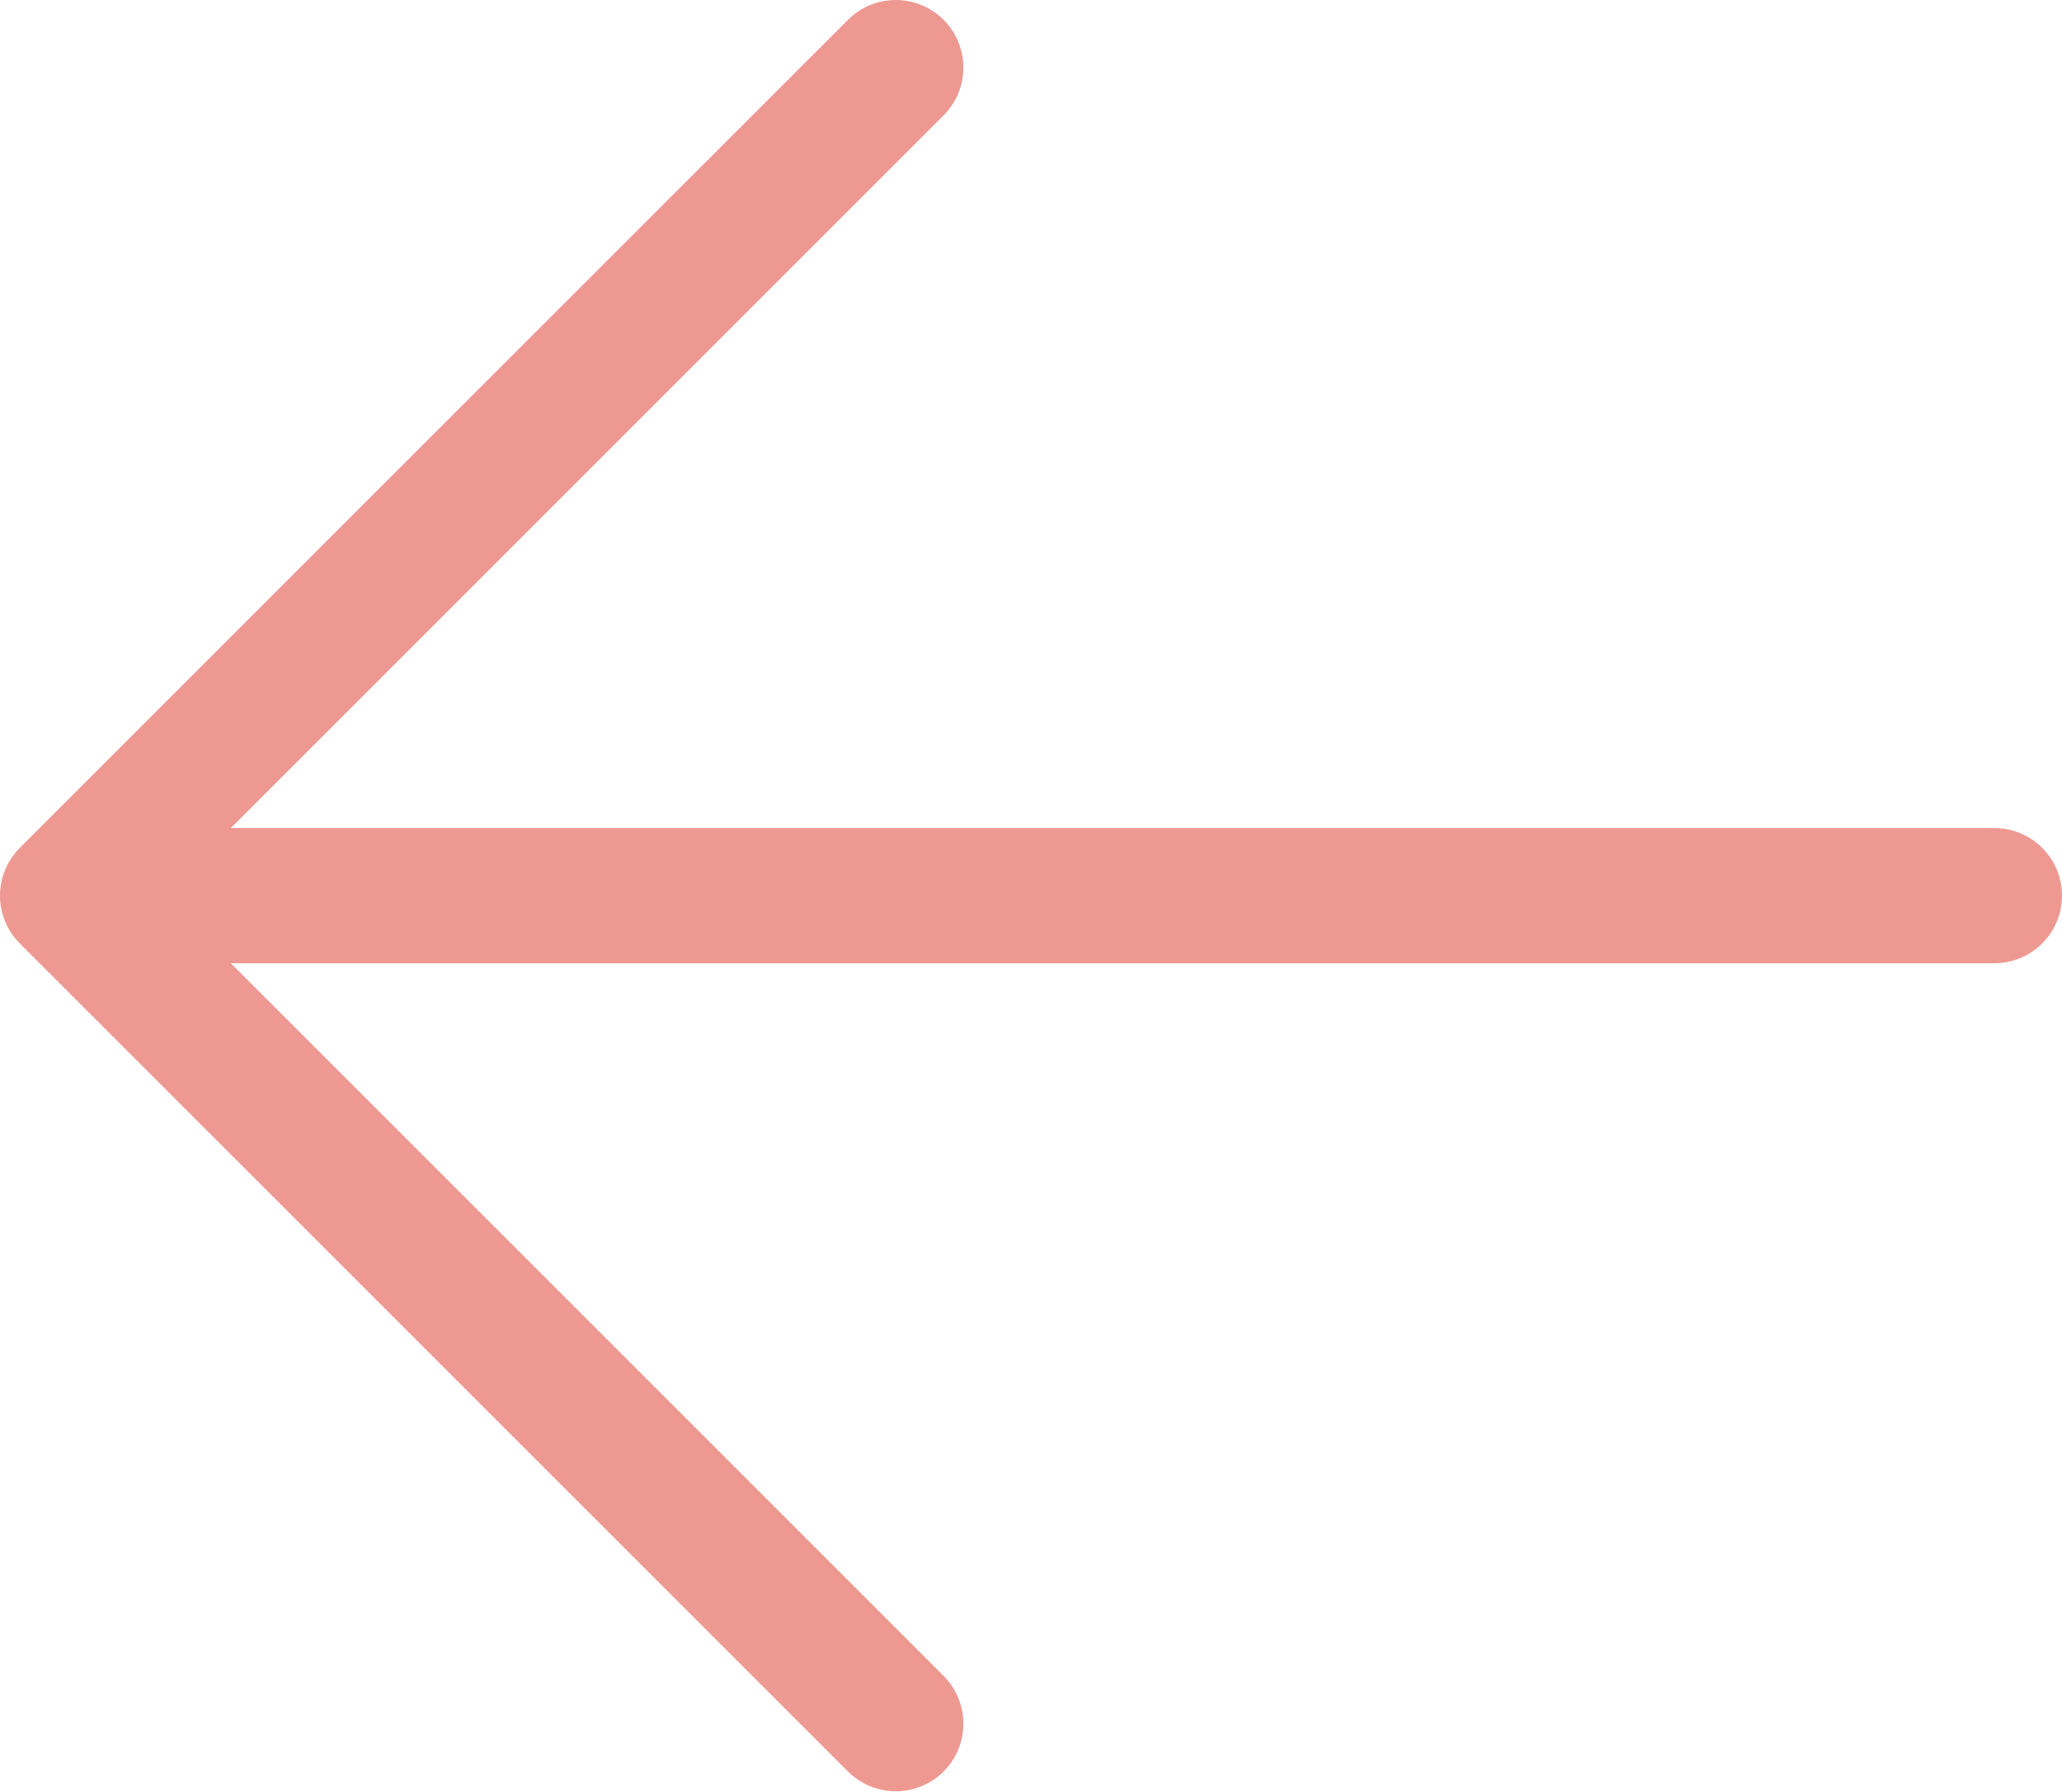
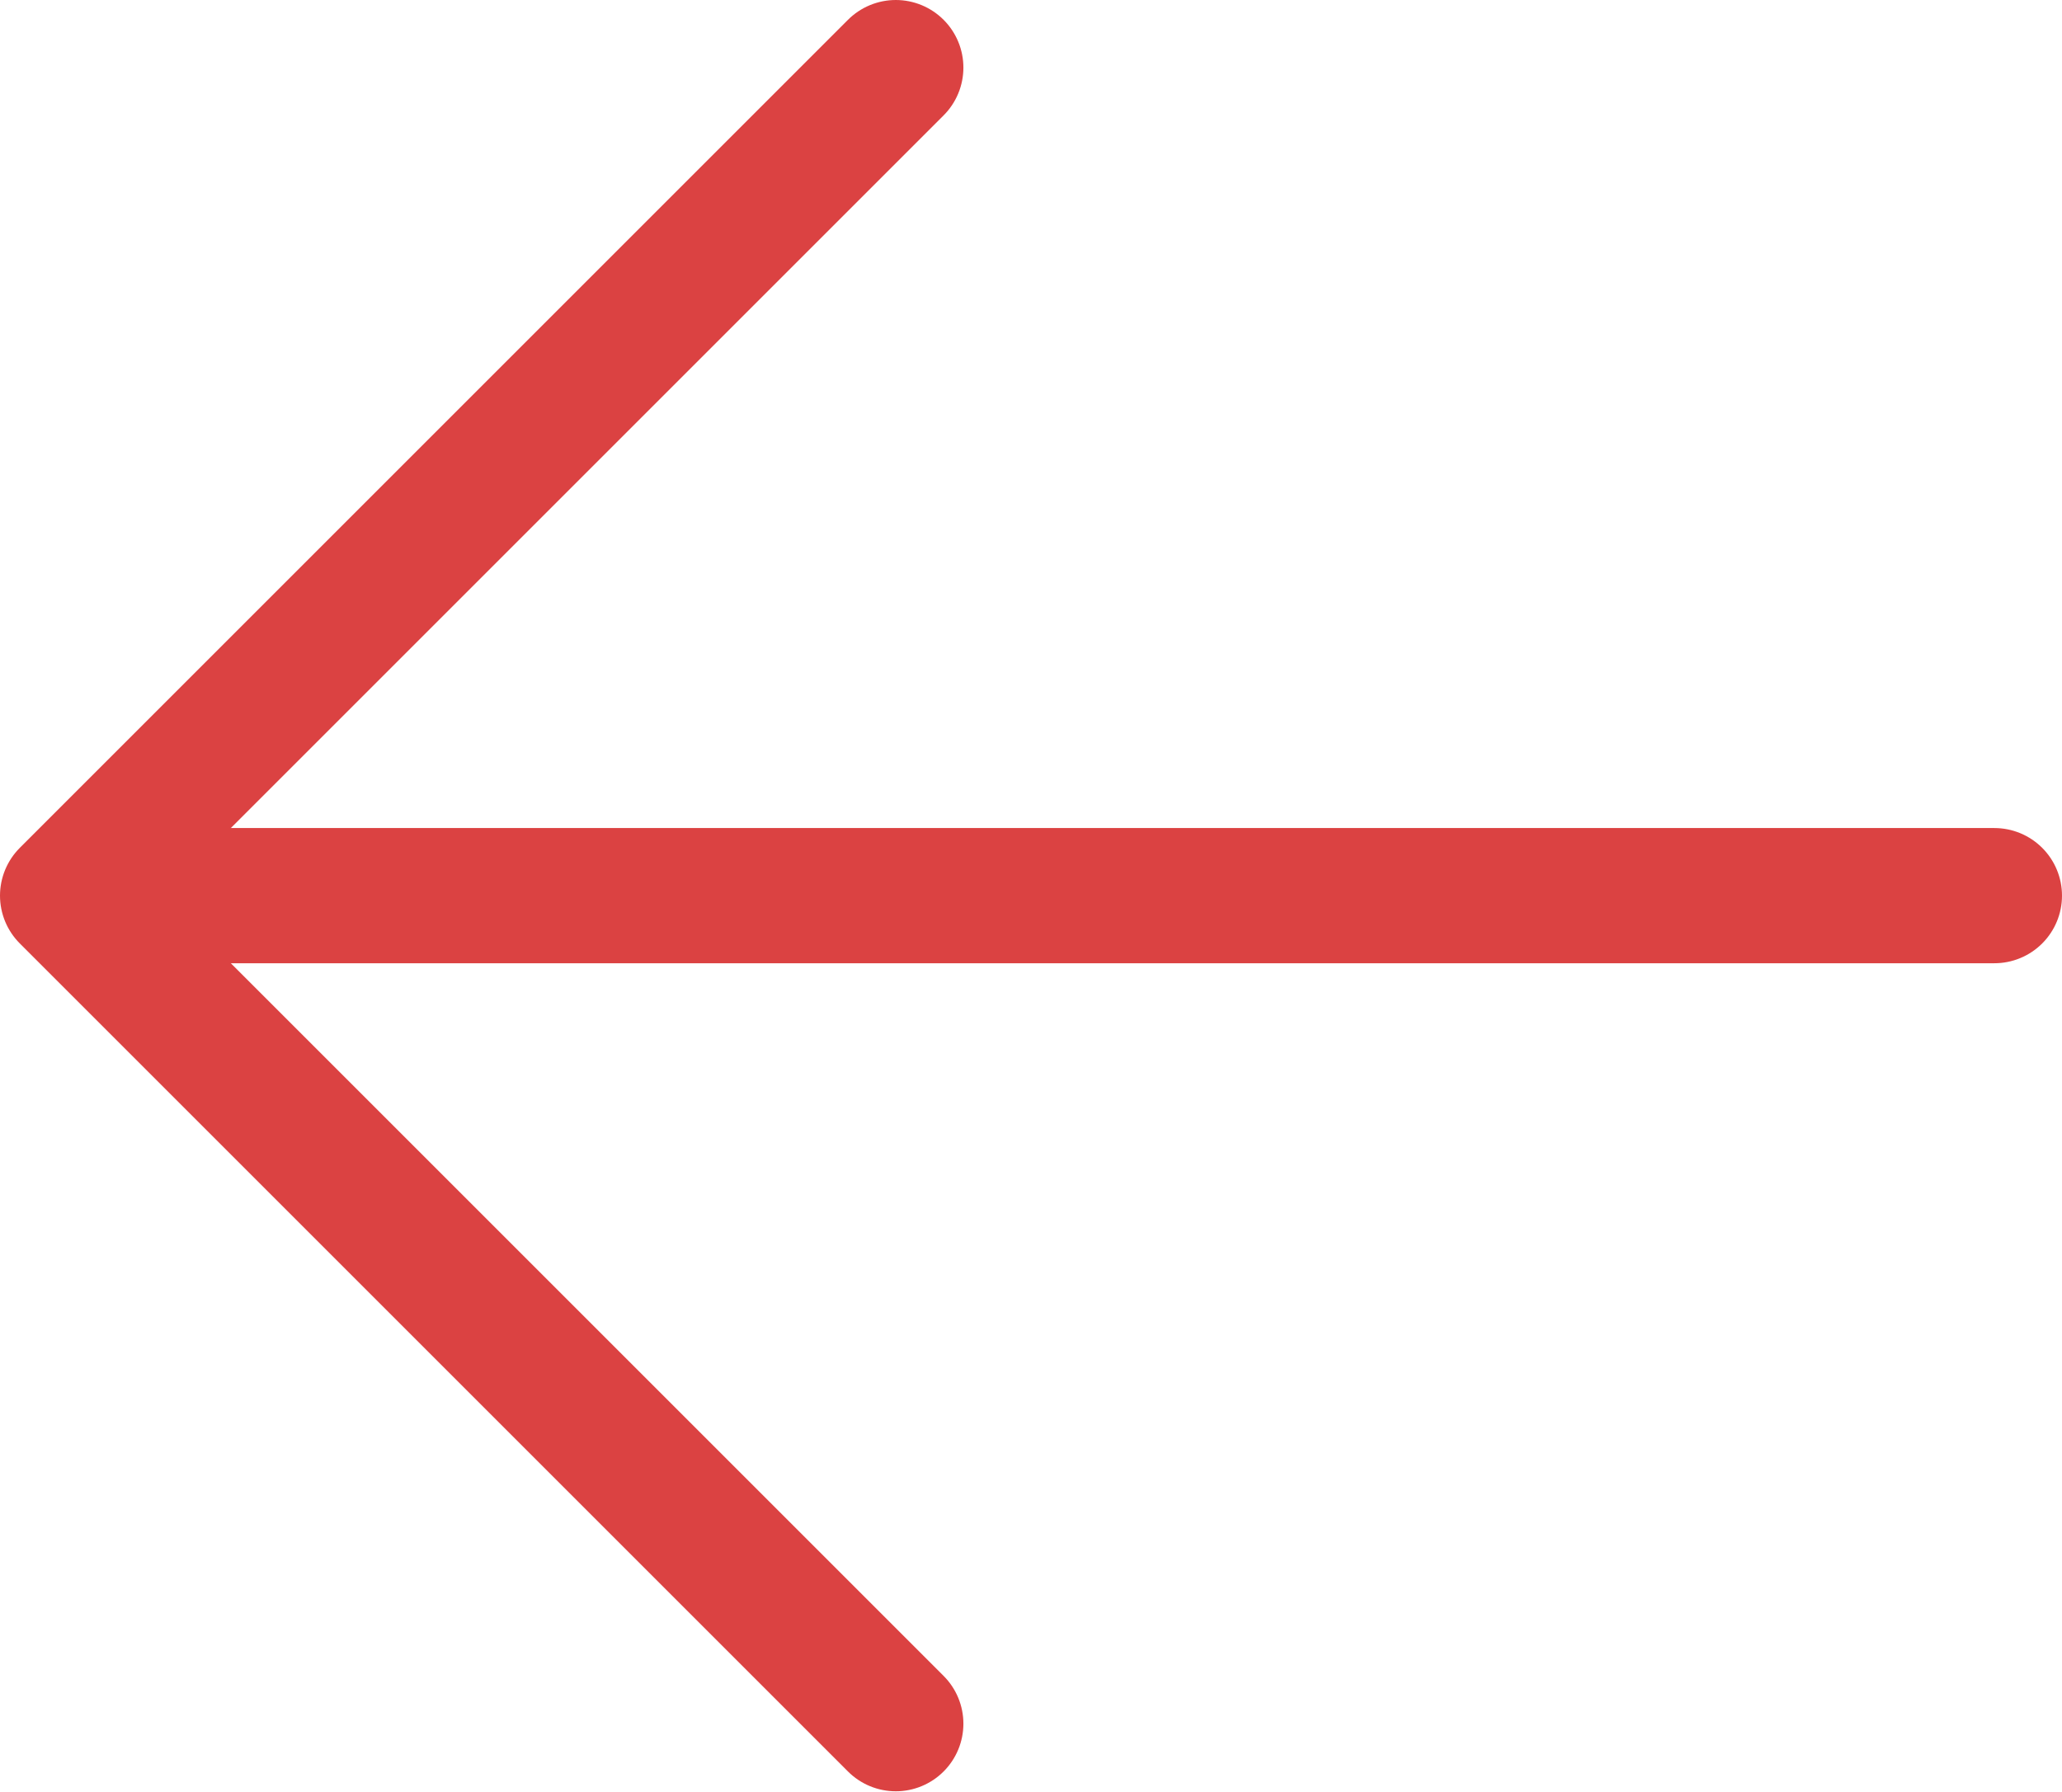
<svg xmlns="http://www.w3.org/2000/svg" width="61" height="53" viewBox="0 0 61 53" fill="none">
-   <path d="M59 26.5L3 26.5" stroke="#ED9992" stroke-width="4" stroke-linecap="round" stroke-linejoin="round" />
-   <path d="M26.5 51L2 26.5L26.5 2" stroke="#ED9992" stroke-width="4" stroke-linecap="round" stroke-linejoin="round" />
+   <path d="M59 26.5L3 26.5" stroke="#DB4242" stroke-width="4" stroke-linecap="round" stroke-linejoin="round" />
+   <path d="M26.5 51L2 26.5L26.5 2" stroke="#DB4242" stroke-width="4" stroke-linecap="round" stroke-linejoin="round" />
</svg>
